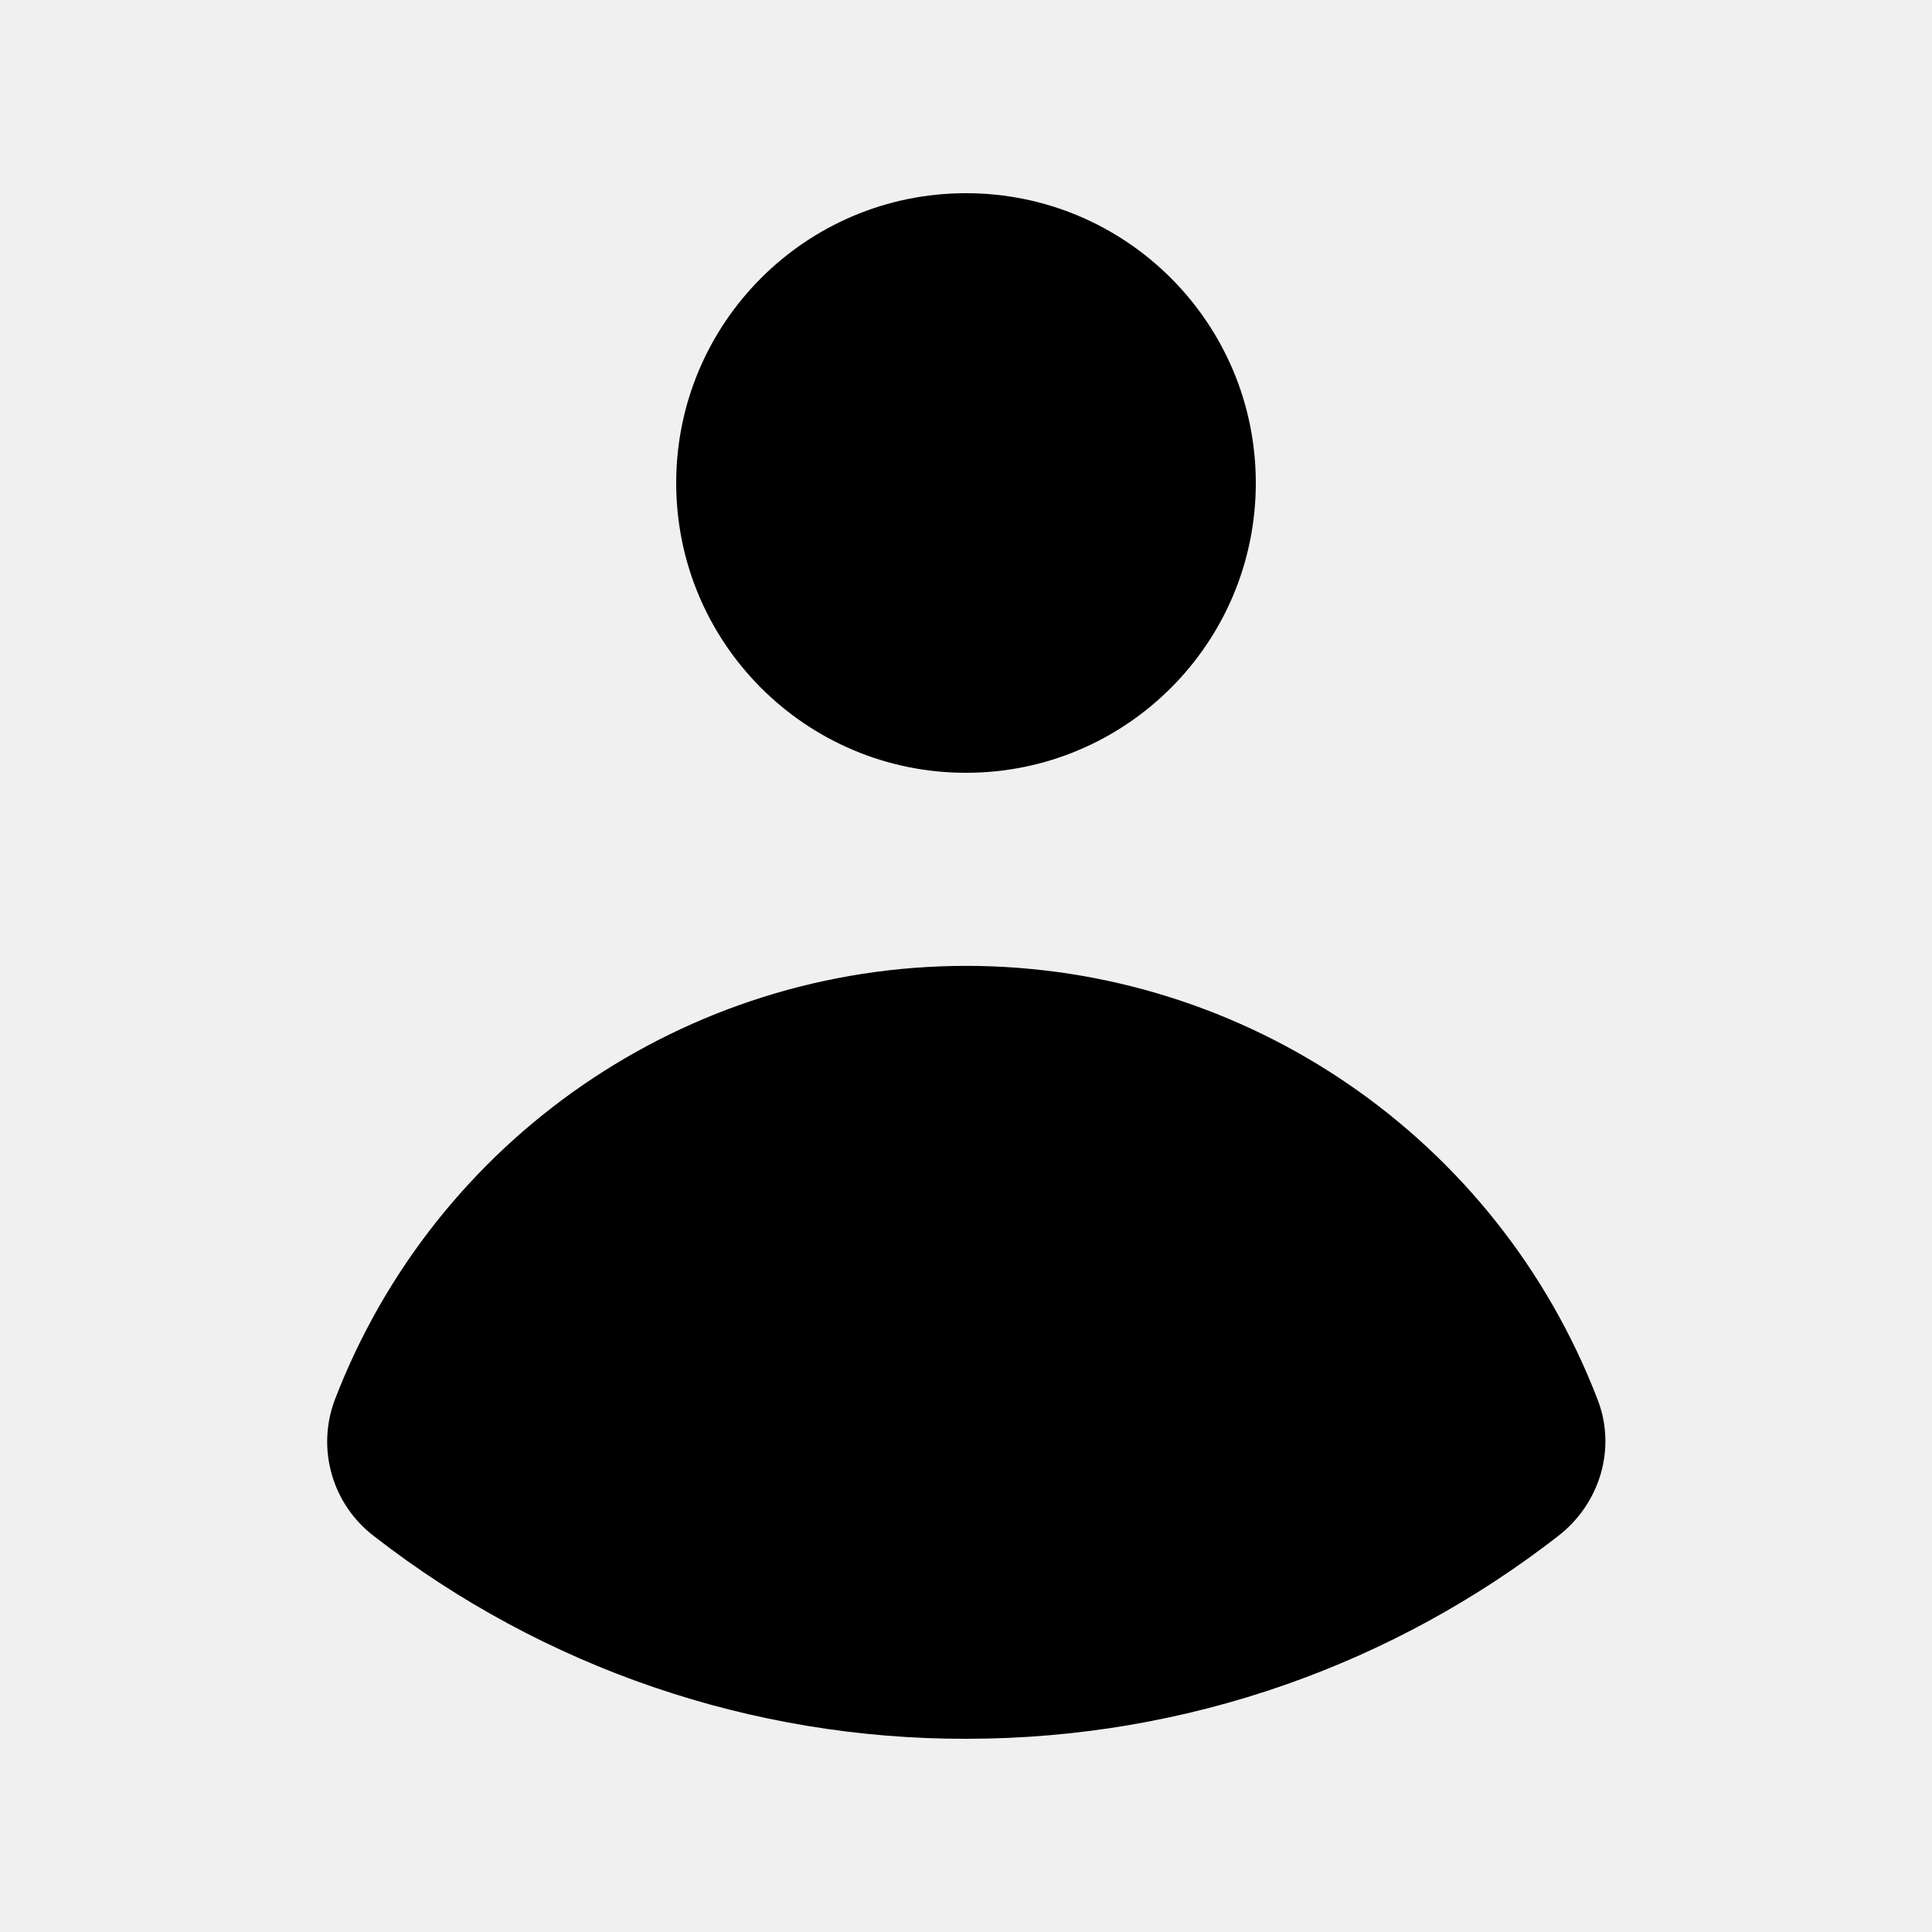
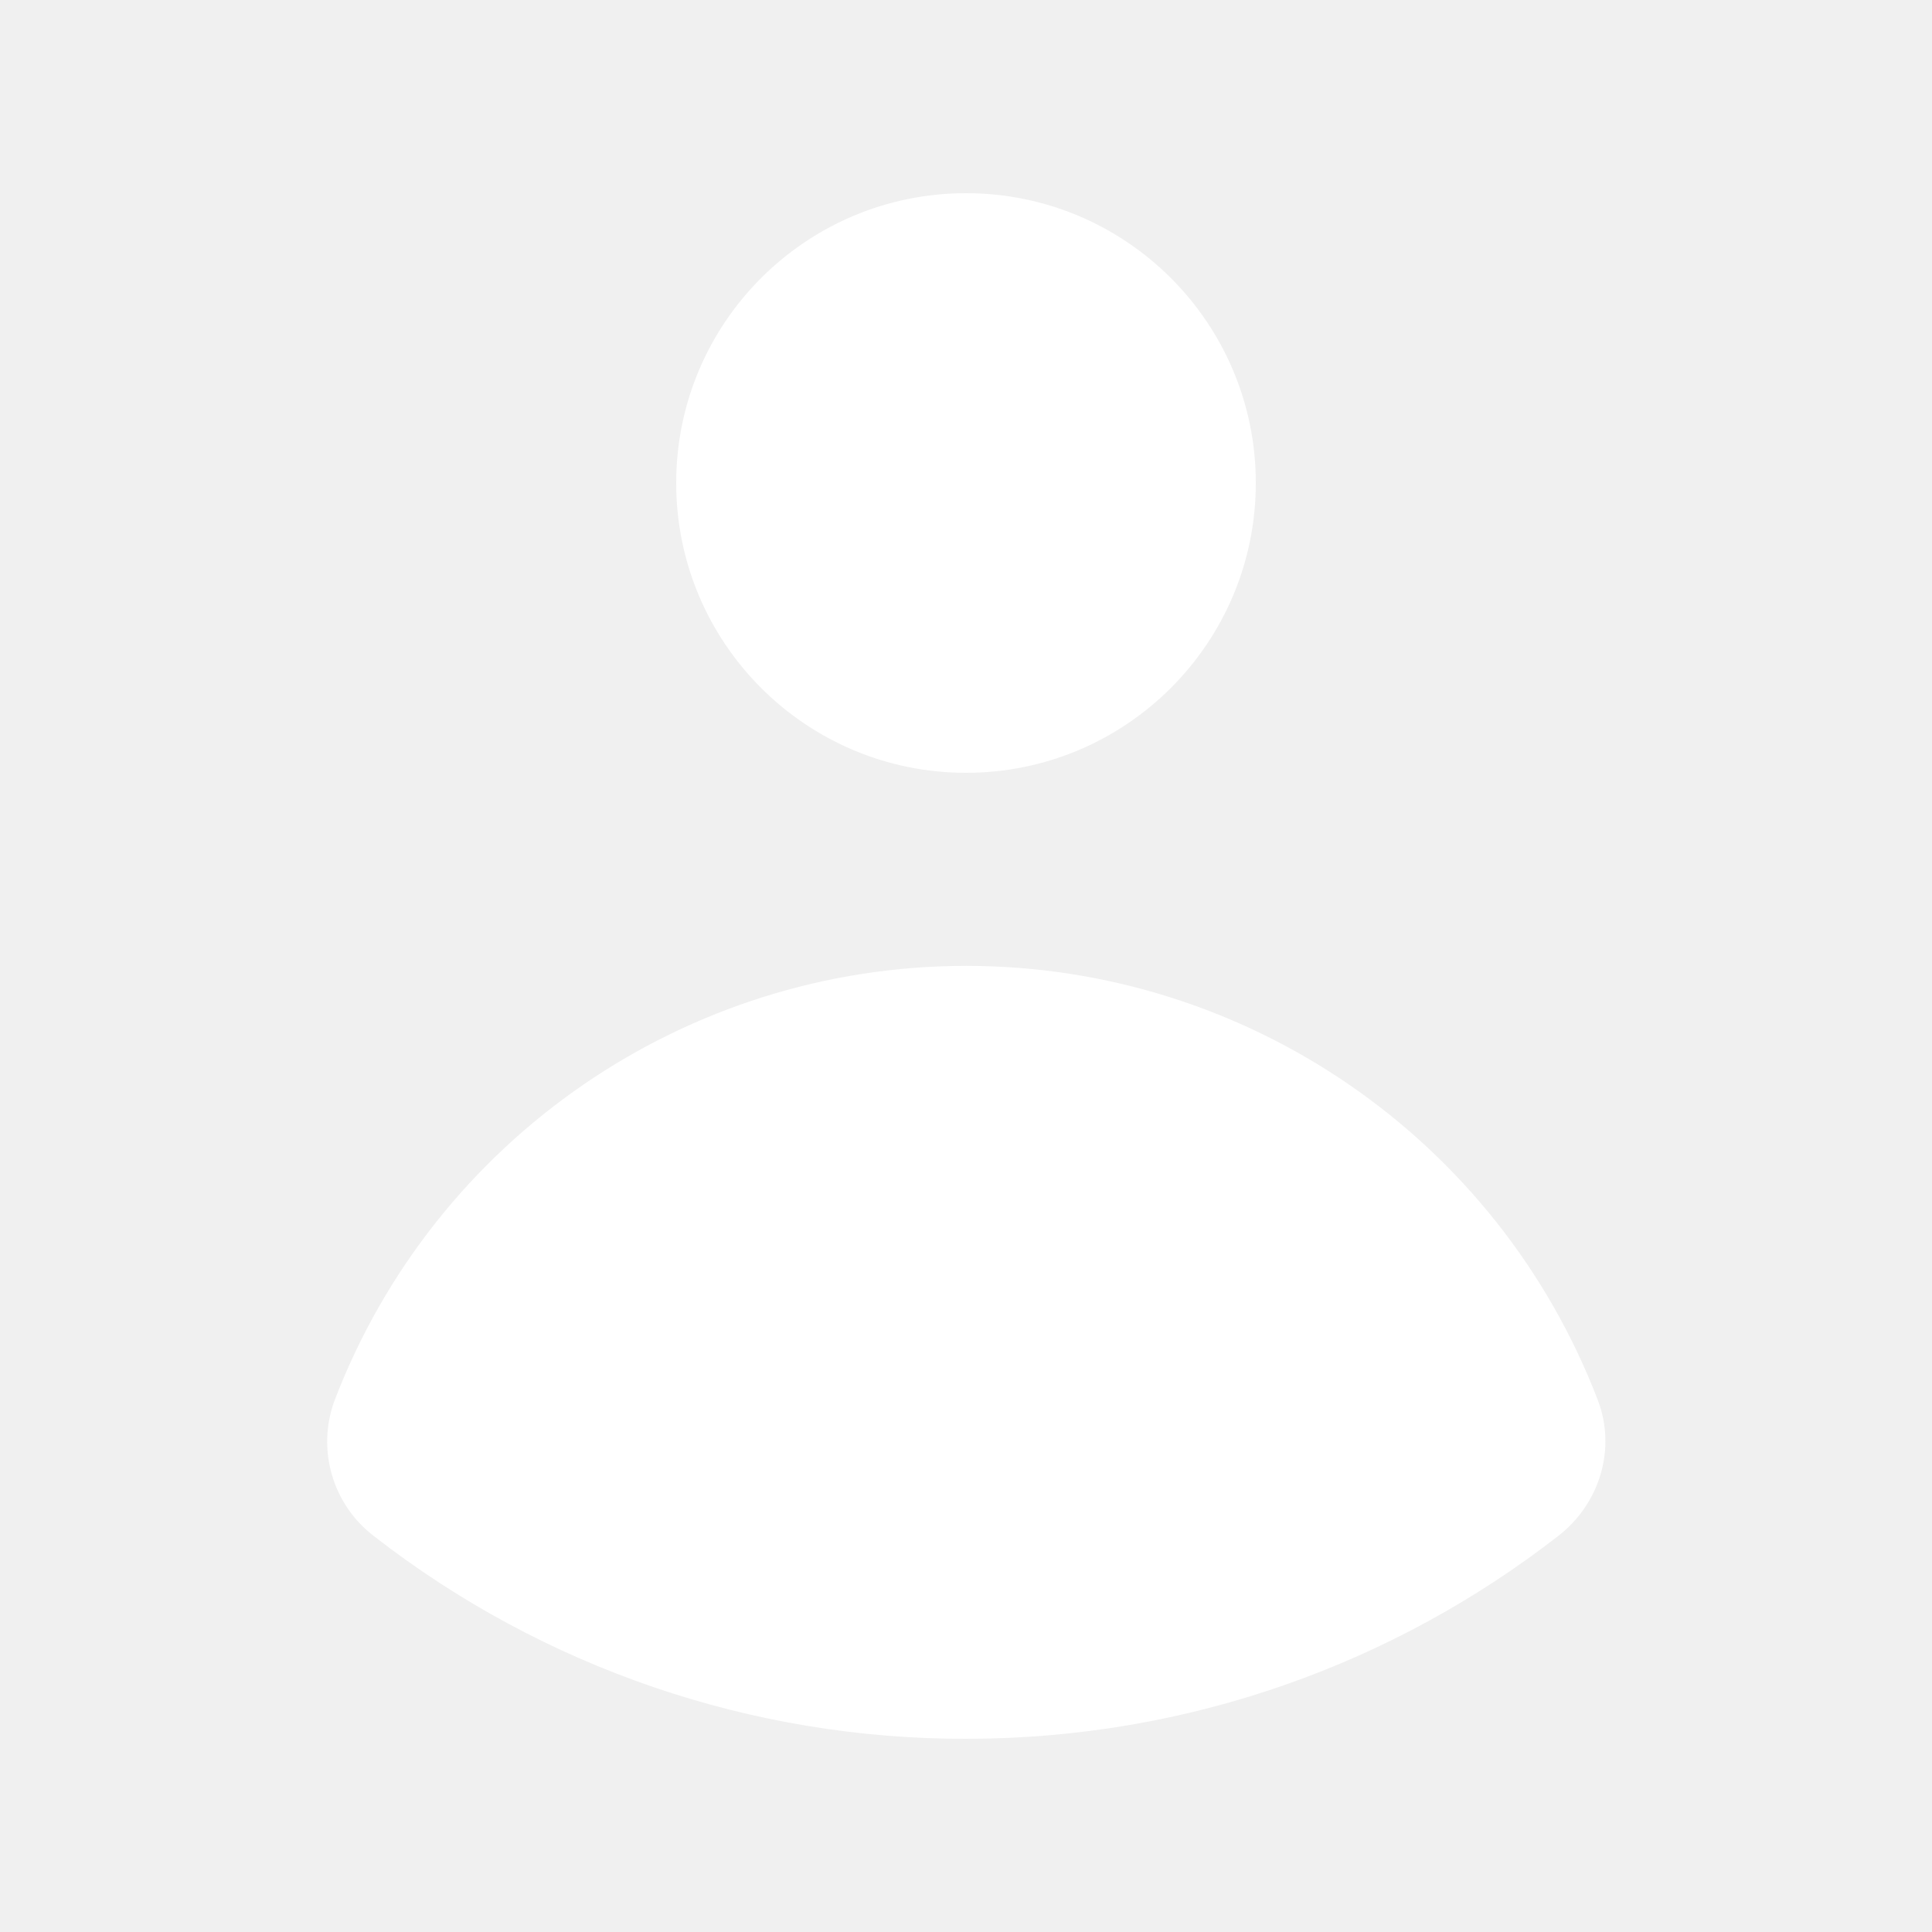
- <svg xmlns="http://www.w3.org/2000/svg" data-slot="icon" fill="currentColor" viewBox="0 0 20 20" aria-hidden="true">
+ <svg xmlns="http://www.w3.org/2000/svg" data-slot="icon" fill="white" viewBox="0 0 20 20" aria-hidden="true">
  <path d="M10 8a3 3 0 1 0 0-6 3 3 0 0 0 0 6ZM3.465 14.493a1.23 1.23 0 0 0 .41 1.412A9.957 9.957 0 0 0 10 18c2.31 0 4.438-.784 6.131-2.1.43-.333.604-.903.408-1.41a7.002 7.002 0 0 0-13.074.003Z" />
</svg>
